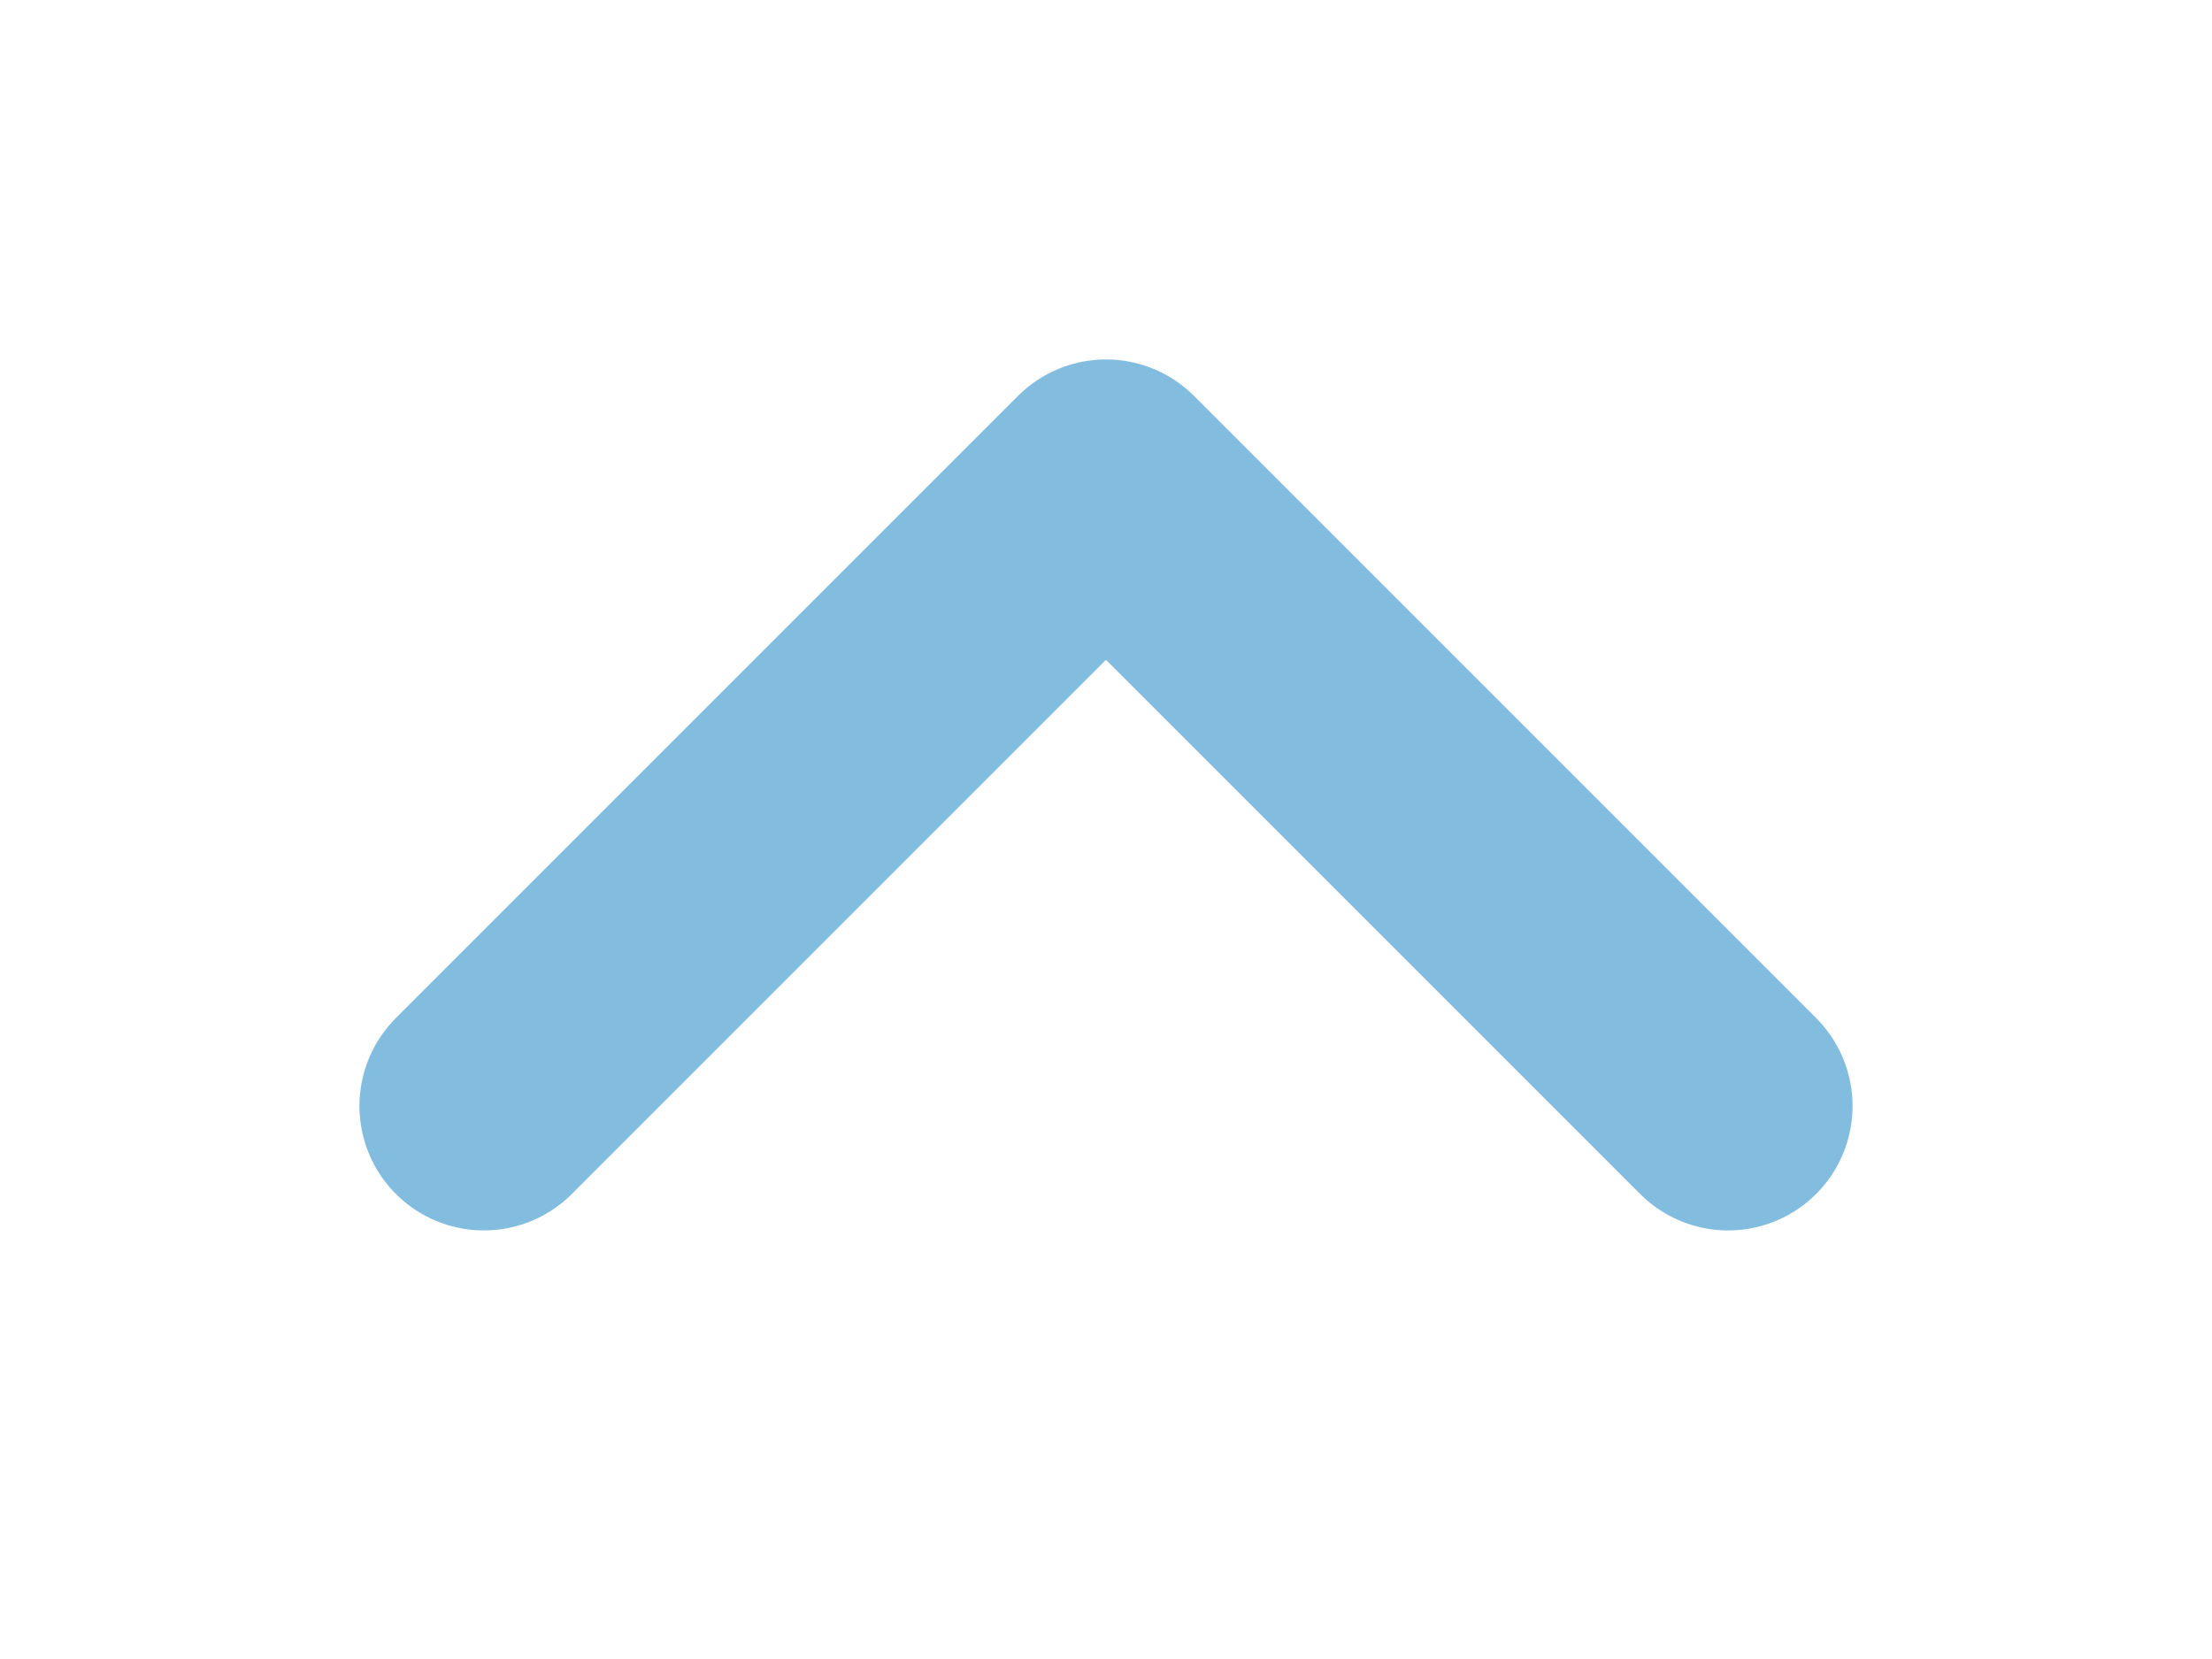
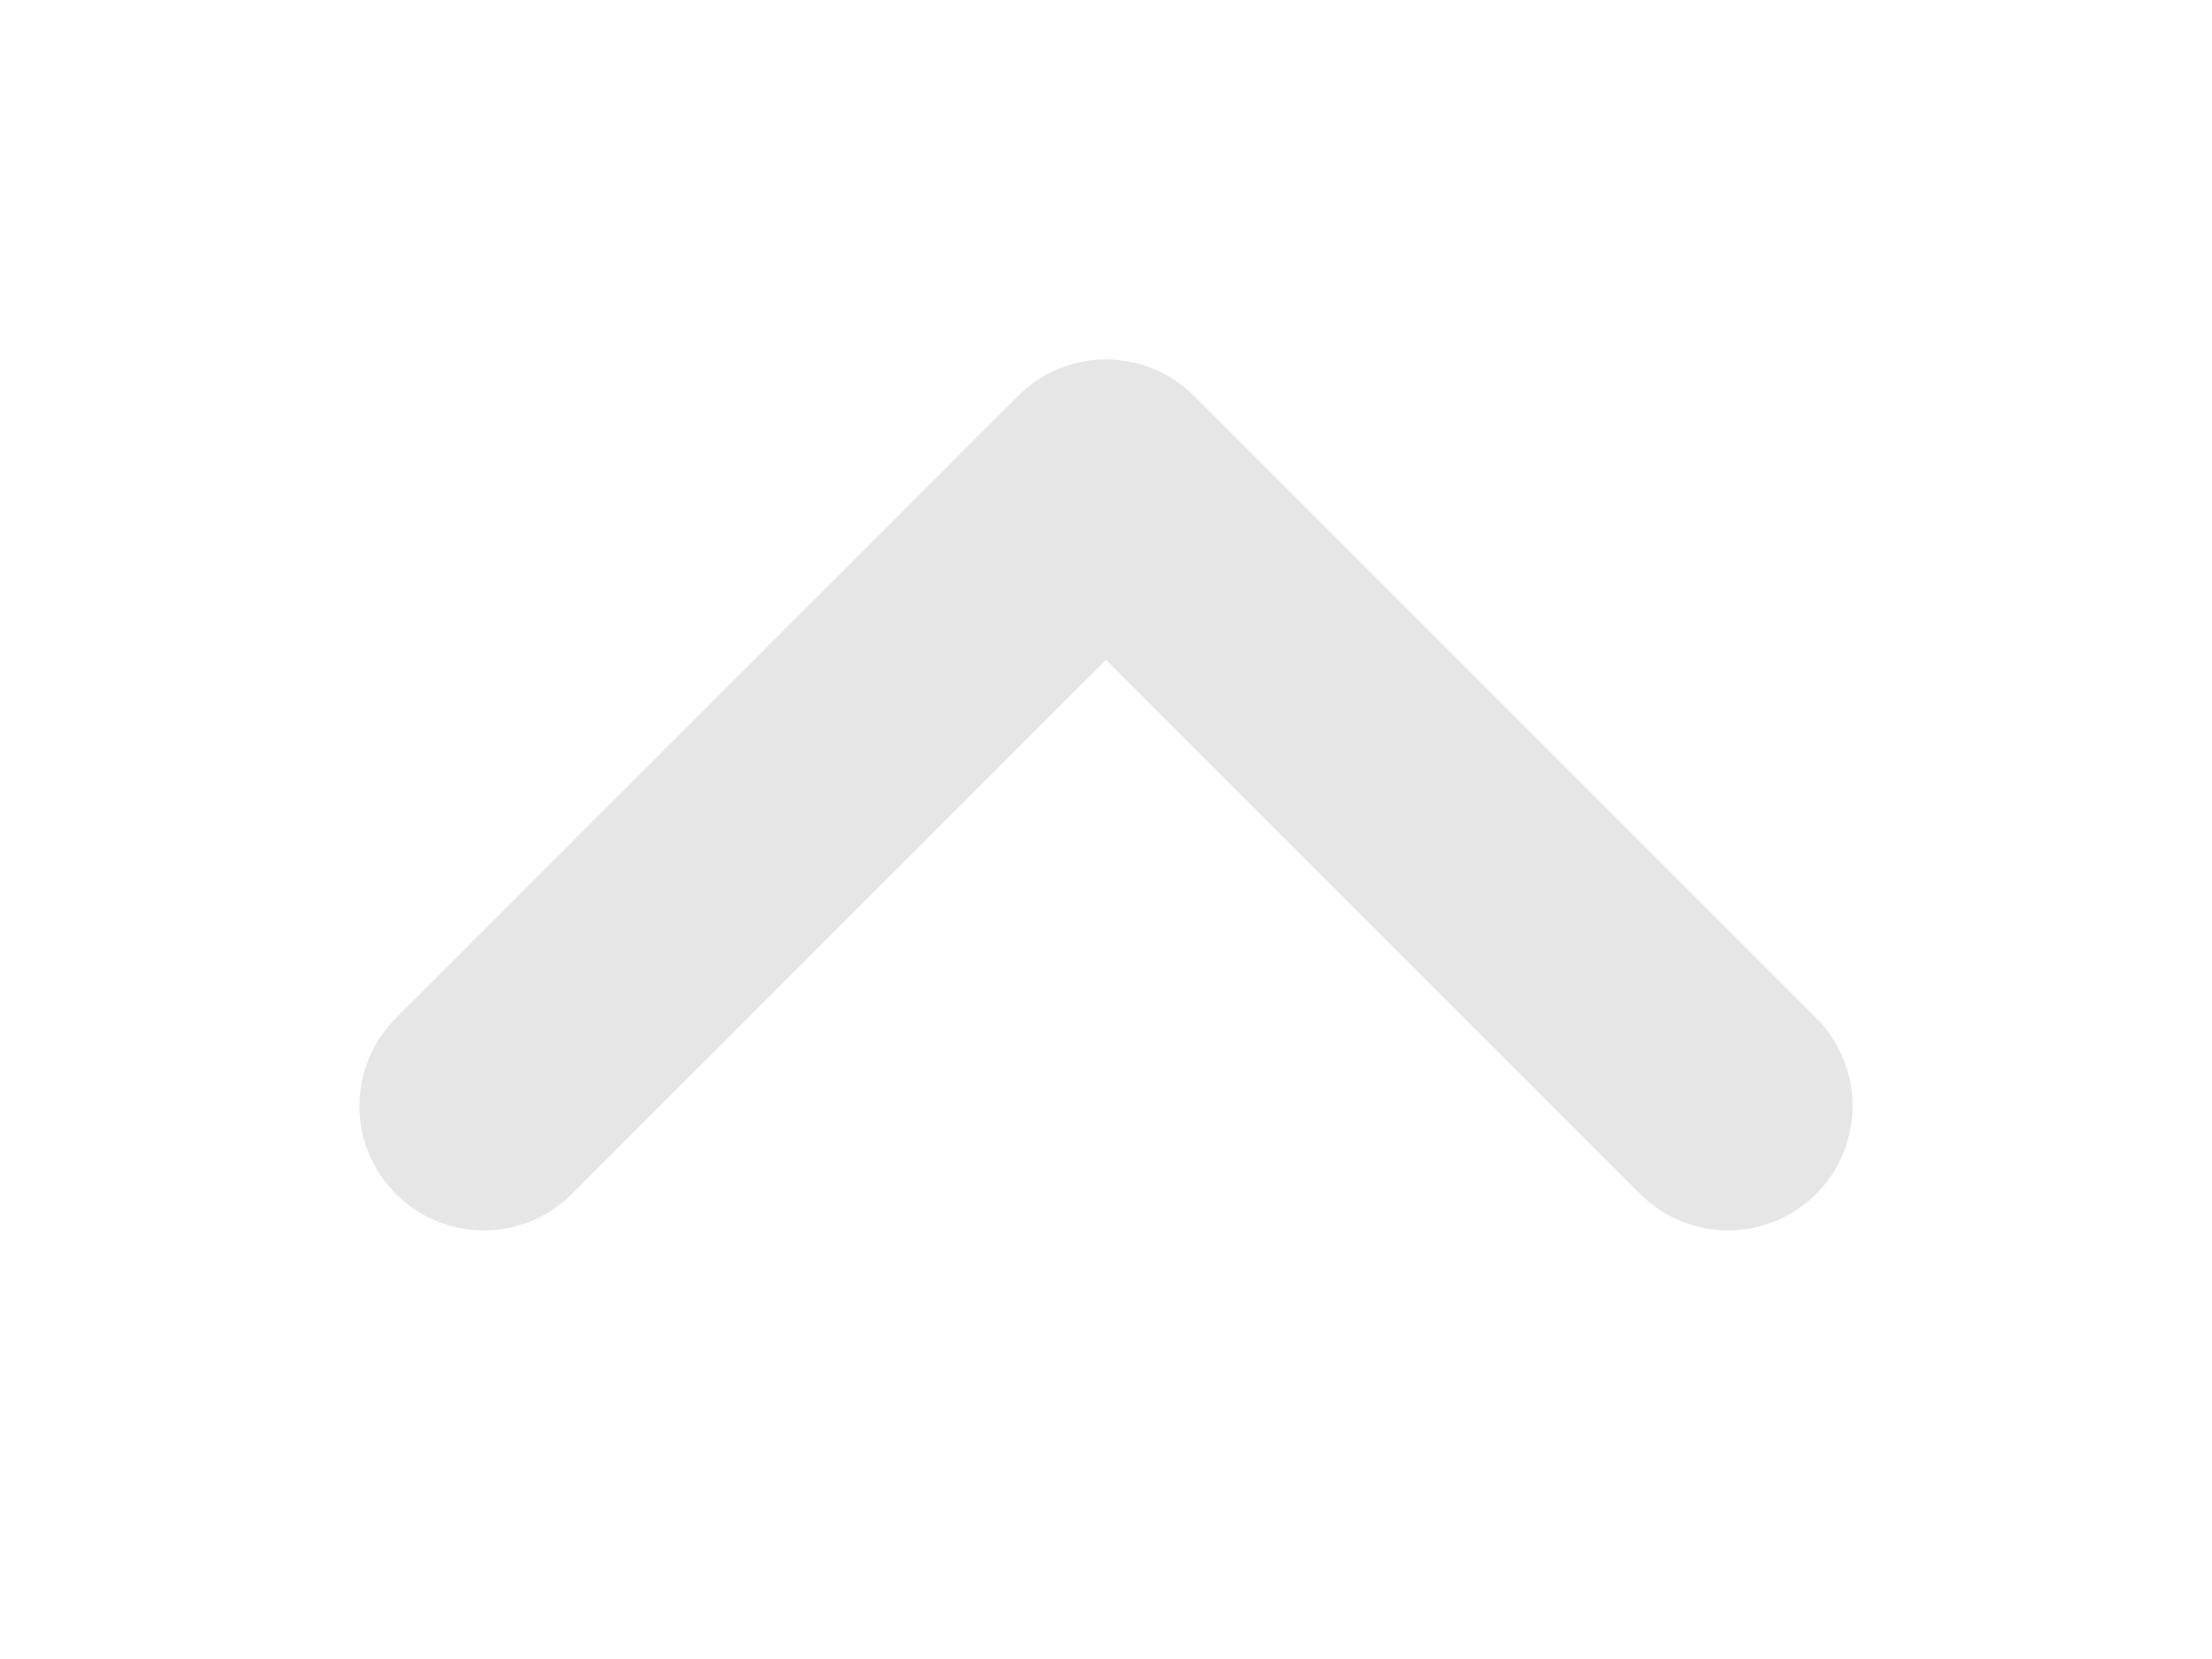
<svg xmlns="http://www.w3.org/2000/svg" width="16" height="12" viewBox="0 0 16 12">
-   <path d="M3.5 8 8 3.5 12.5 8" fill="none" stroke="#82BDE0" stroke-width="1.8" stroke-linecap="round" stroke-linejoin="round" />
+   <path d="M3.5 8 8 3.5 12.5 8" fill="none" stroke="#E6E6E6" stroke-width="1.8" stroke-linecap="round" stroke-linejoin="round" />
</svg>
